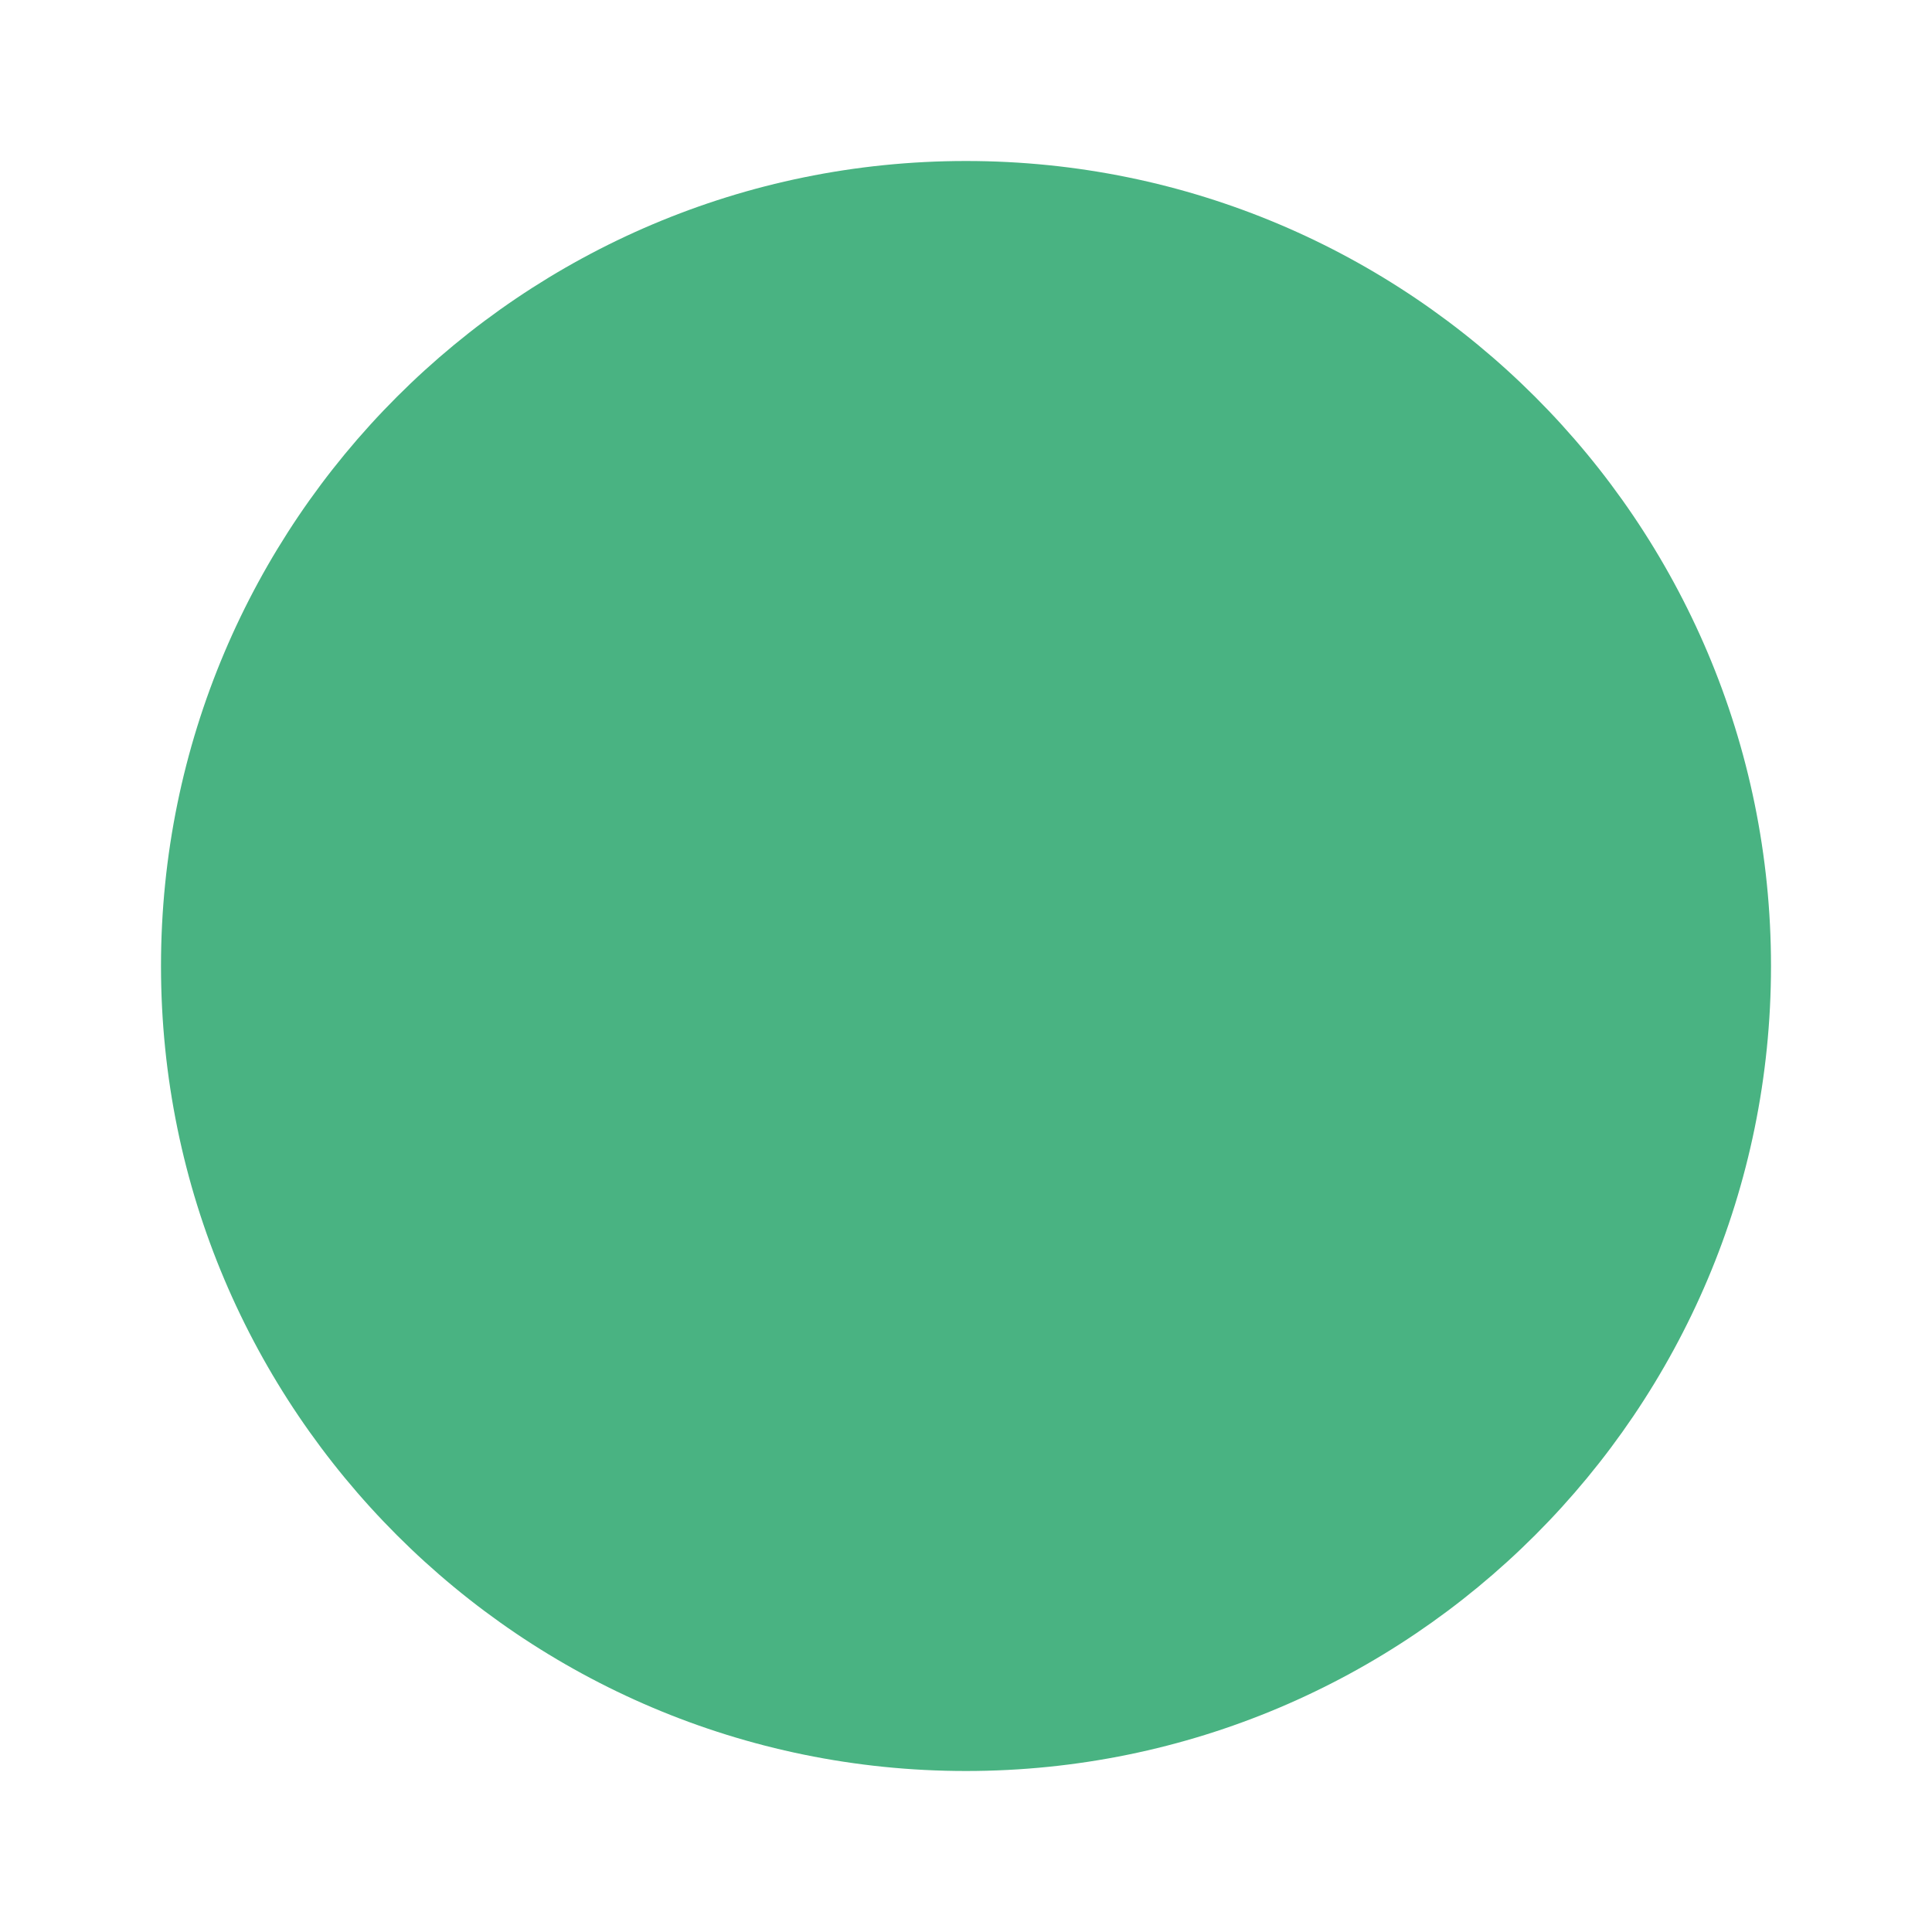
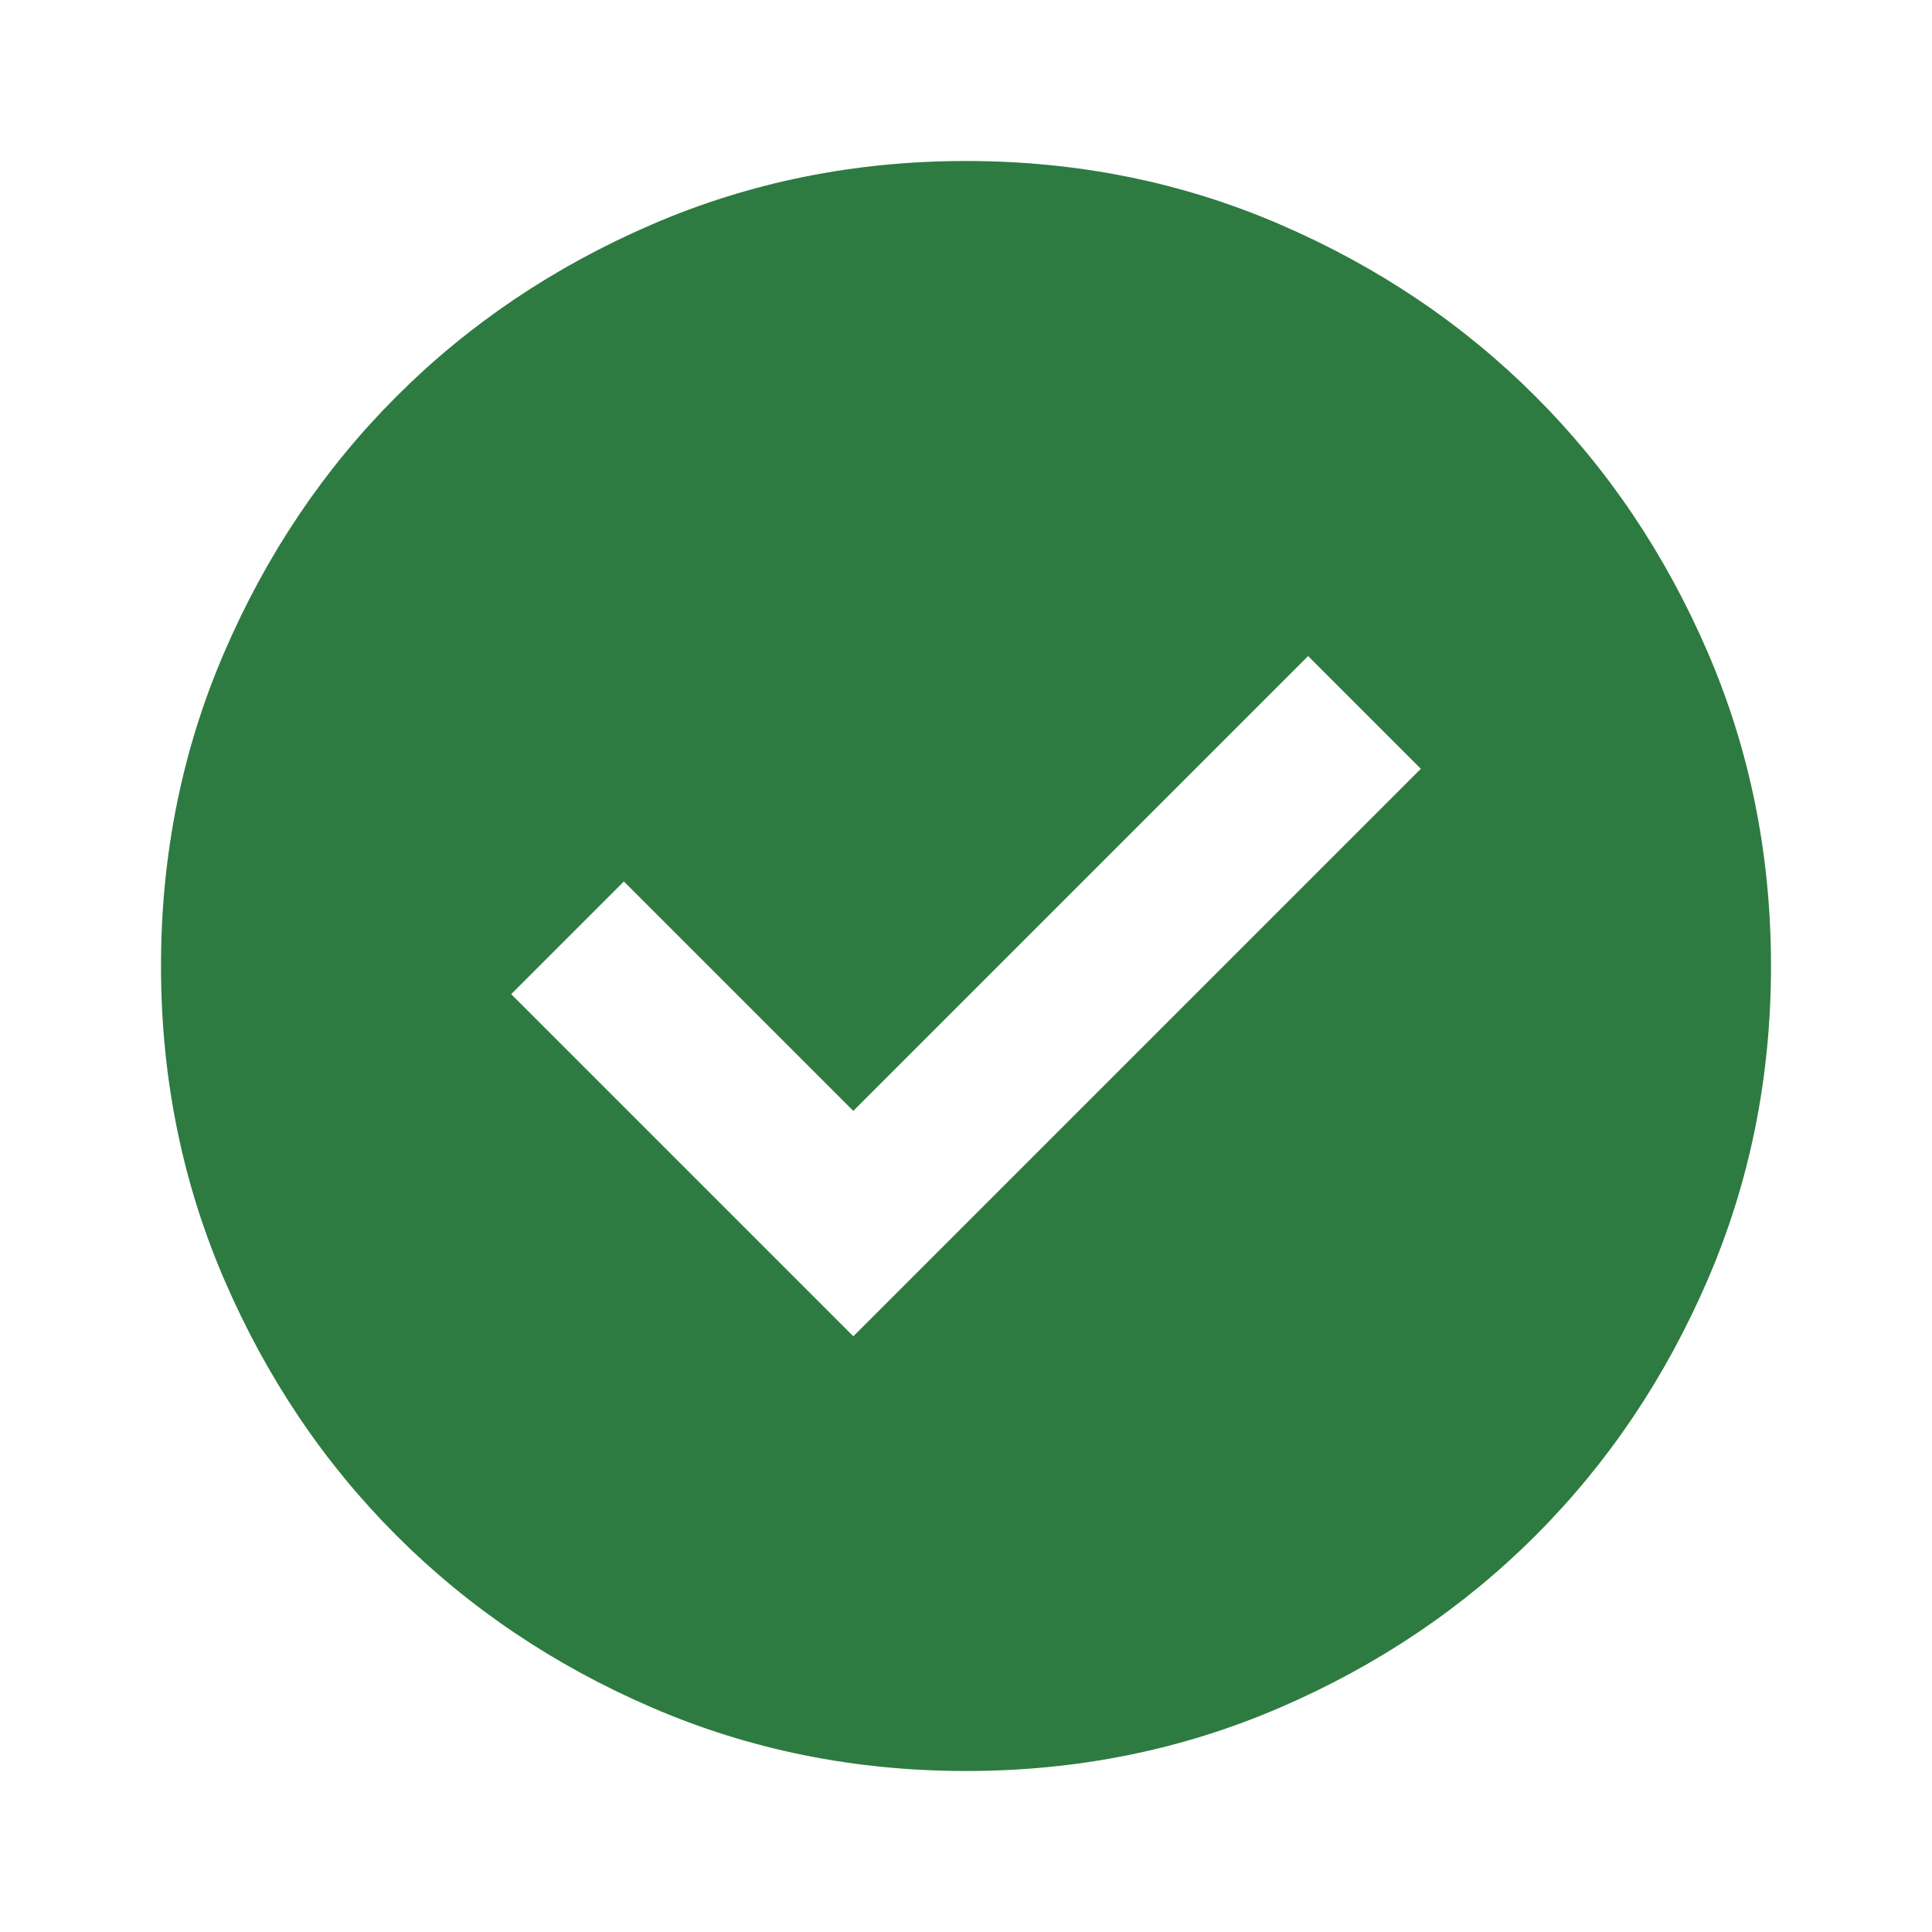
- <svg xmlns="http://www.w3.org/2000/svg" width="24" height="24" enable-background="new 0 0 24 24" viewBox="0 0 24 24">
-   <path d="m8 16h8v-8h-8v8zm4-14c-5.52 0-10 4.48-10 10s4.48 10 10 10 10-4.48 10-10-4.48-10-10-10z" fill="#49B382" />
+ <svg xmlns="http://www.w3.org/2000/svg" height="24px" viewBox="0 -960 960 960" width="24px" fill="#2d7b41">
+   <path d="m424-296 282-282-56-56-226 226-114-114-56 56 170 170Zm56 216q-83 0-156-31.5T197-197q-54-54-85.5-127T80-480q0-83 31.5-156T197-763q54-54 127-85.5T480-880q83 0 156 31.5T763-763q54 54 85.5 127T880-480q0 83-31.5 156T763-197q-54 54-127 85.5T480-80Z" />
</svg>
